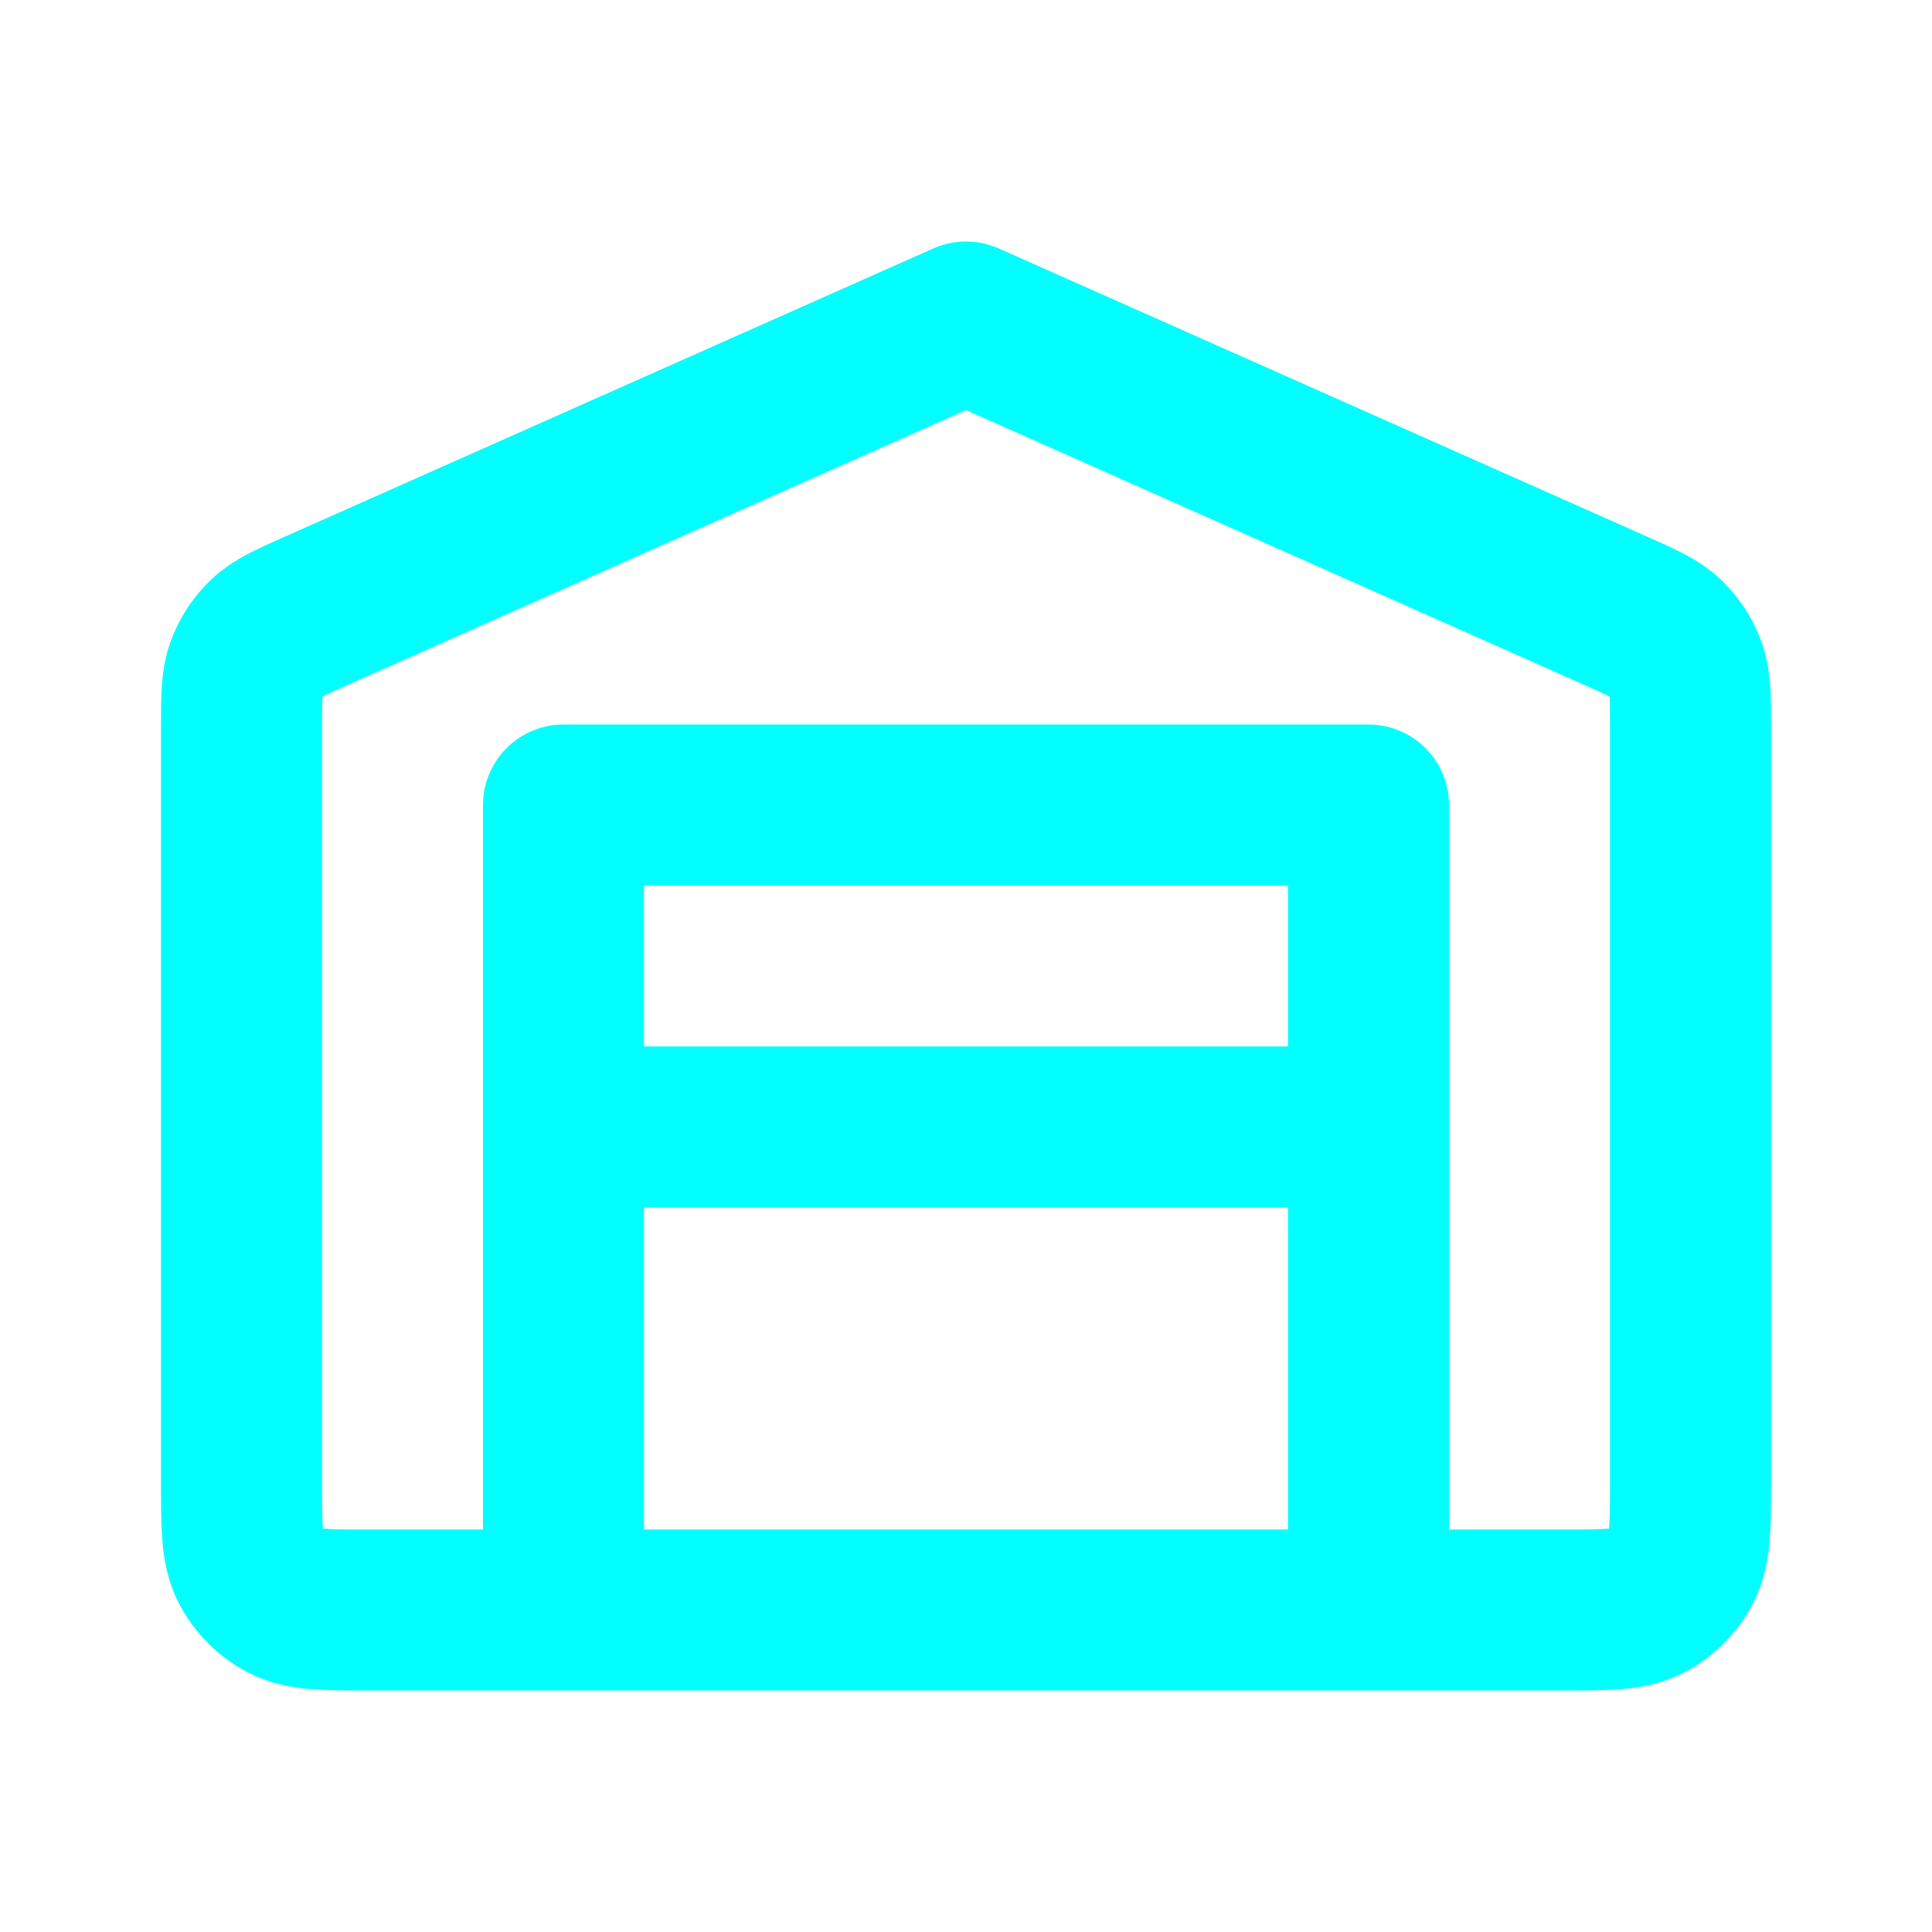
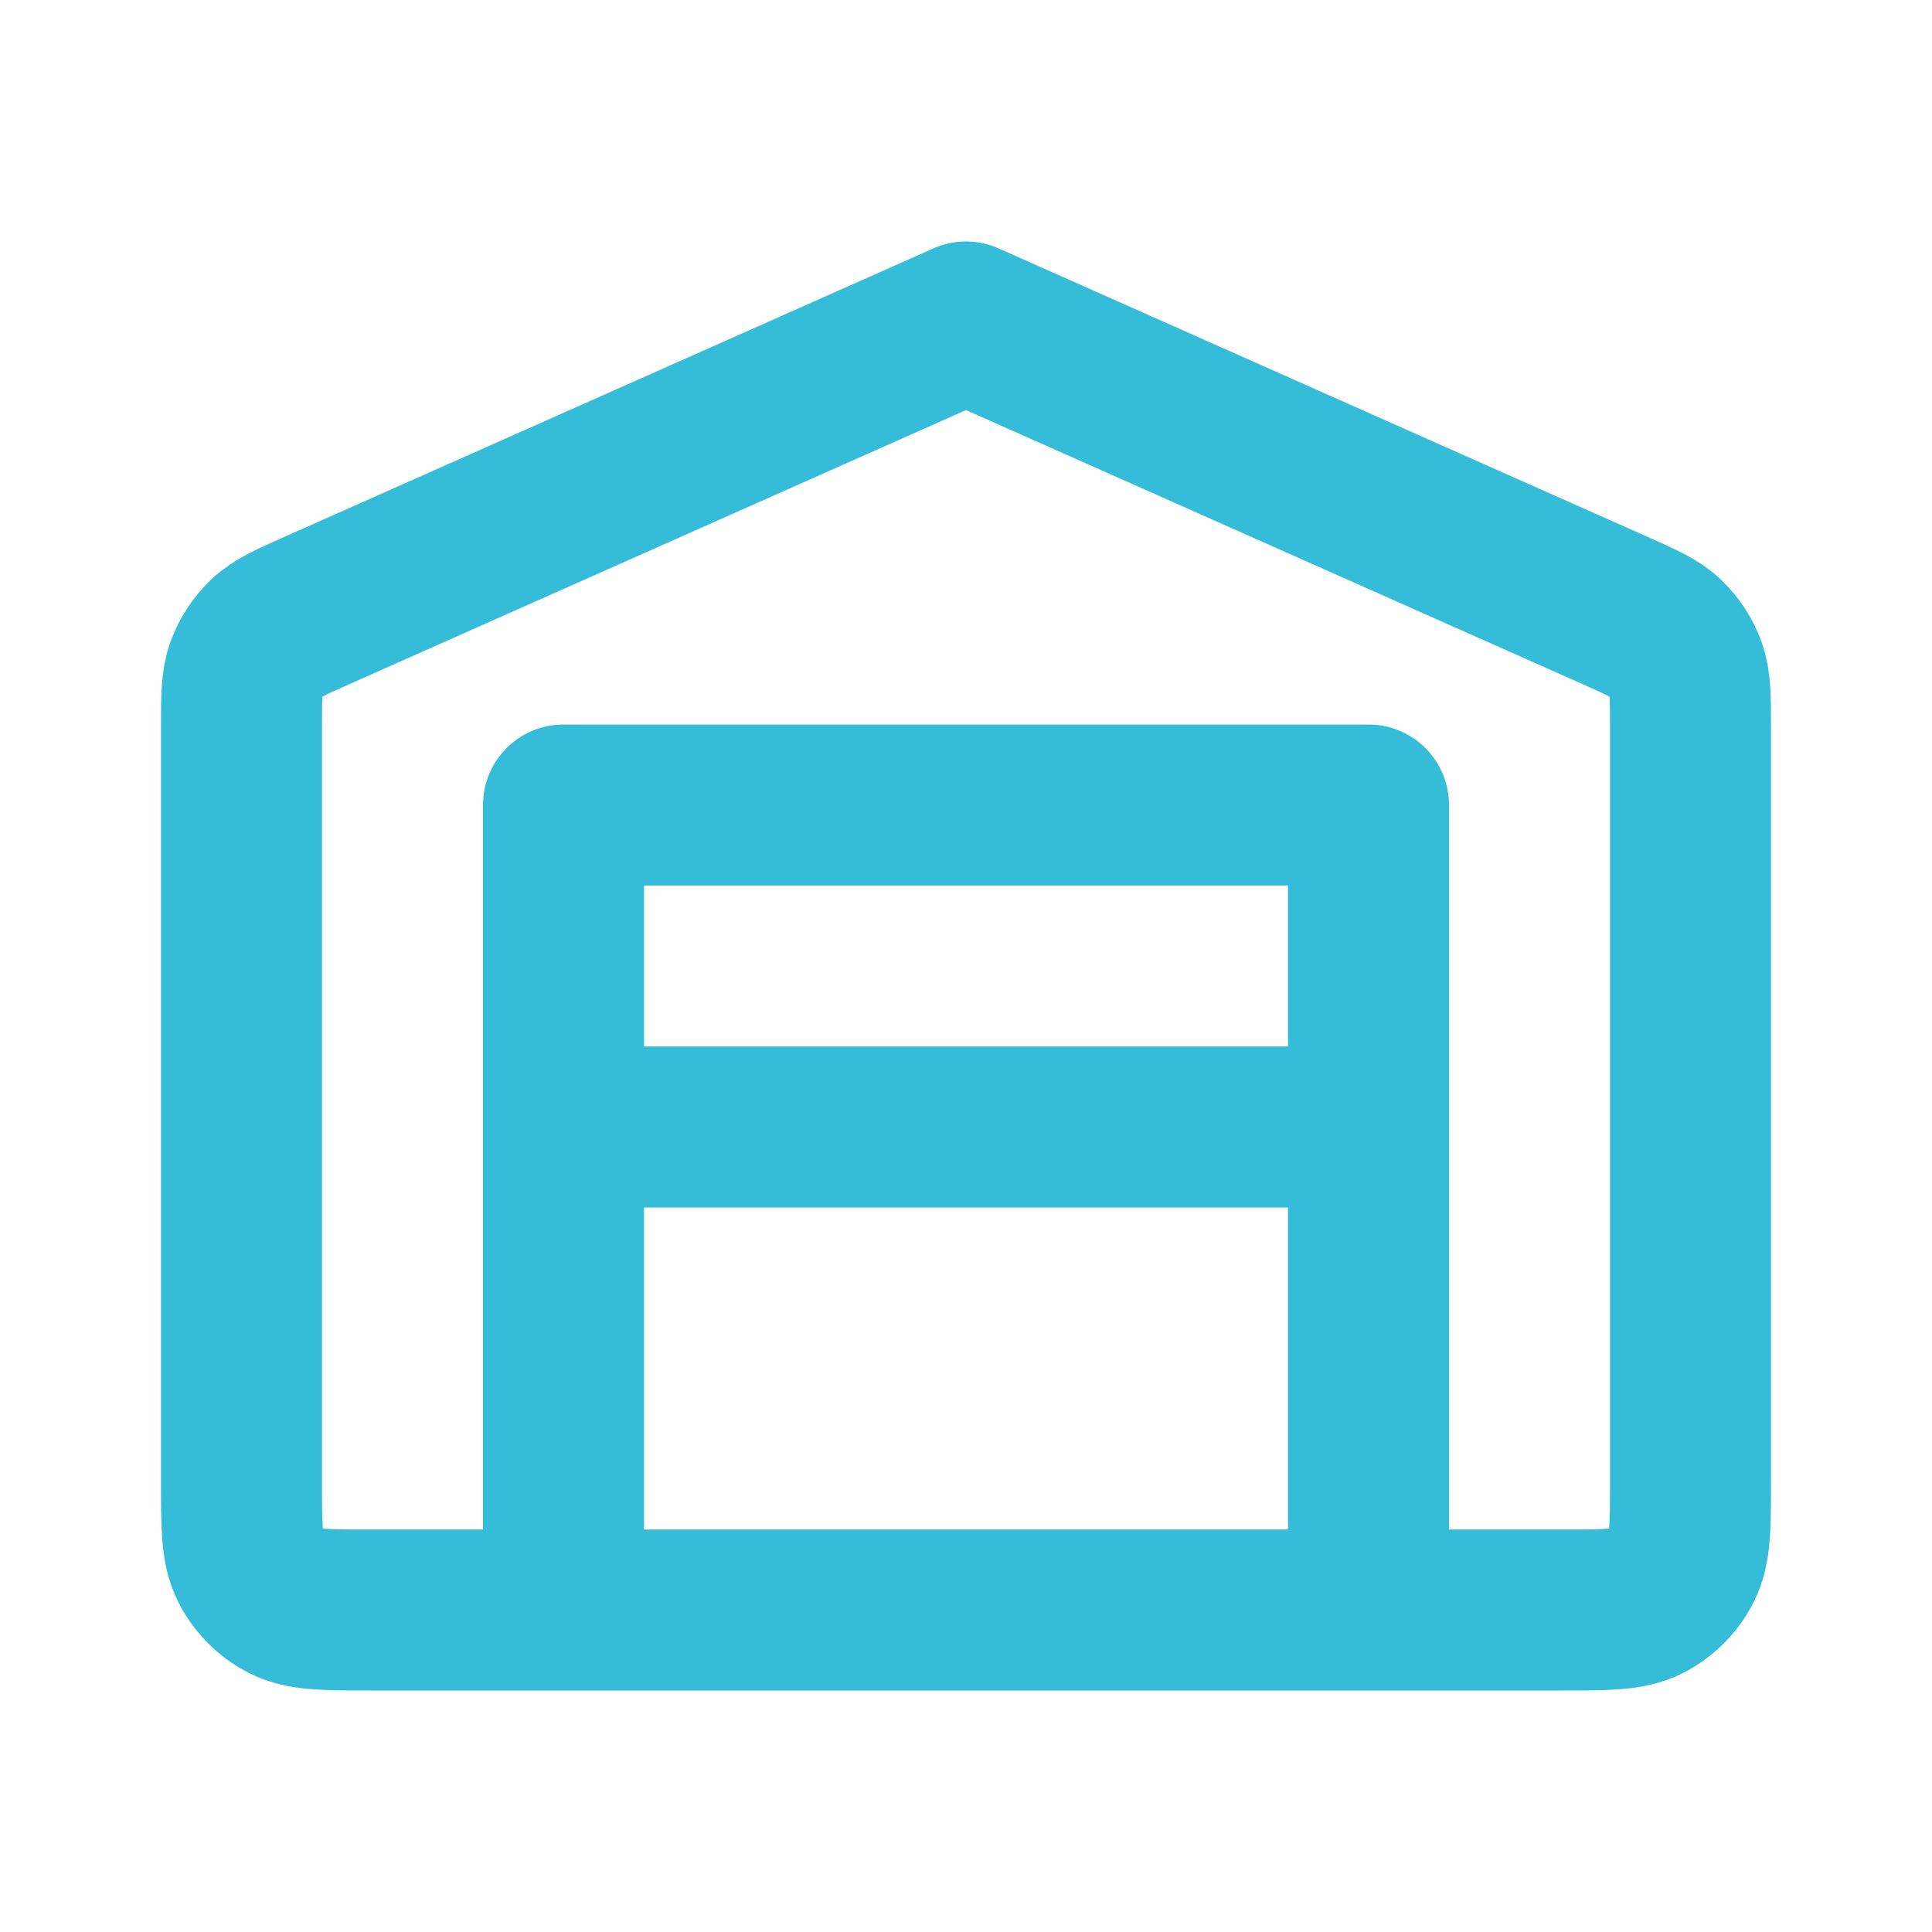
- <svg xmlns="http://www.w3.org/2000/svg" width="800px" height="800px" viewBox="0 0 24 24">
-   <g stroke="aqua" stroke-width="2" stroke-linecap="round" stroke-linejoin="round">
-     <path d="M7 20H4.6C4.04 20 3.76 20 3.546 19.891C3.358 19.795 3.205 19.642 3.109 19.454C3 19.24 3 18.96 3 18.4V9.04C3 8.663 3 8.475 3.059 8.311C3.111 8.166 3.197 8.035 3.308 7.928C3.434 7.807 3.606 7.731 3.95 7.578L12 4L20.05 7.578C20.394 7.731 20.566 7.807 20.692 7.928C20.803 8.035 20.889 8.166 20.941 8.311C21 8.475 21 8.663 21 9.04V18.4C21 18.96 21 19.24 20.891 19.454C20.795 19.642 20.642 19.795 20.454 19.891C20.24 20 19.96 20 19.4 20H17M7 20H17M7 20V14M17 20V14M7 14V10H17V14M7 14H17" fill="none" />
-   </g>
+ <svg xmlns="http://www.w3.org/2000/svg" width="800px" height="800px" viewBox="0 0 24 24" fill="none">
+   <path d="M7 20H4.6C4.04 20 3.76 20 3.546 19.891C3.358 19.795 3.205 19.642 3.109 19.454C3 19.24 3 18.96 3 18.4V9.04C3 8.663 3 8.475 3.059 8.311C3.111 8.166 3.197 8.035 3.308 7.928C3.434 7.807 3.606 7.731 3.95 7.578L12 4L20.05 7.578C20.394 7.731 20.566 7.807 20.692 7.928C20.803 8.035 20.889 8.166 20.941 8.311C21 8.475 21 8.663 21 9.04V18.4C21 18.96 21 19.24 20.891 19.454C20.795 19.642 20.642 19.795 20.454 19.891C20.24 20 19.96 20 19.4 20H17M7 20H17M7 20V14M17 20V14M7 14V10H17V14M7 14H17" stroke="#35BCD9" stroke-width="2" stroke-linecap="round" stroke-linejoin="round" />
</svg>
